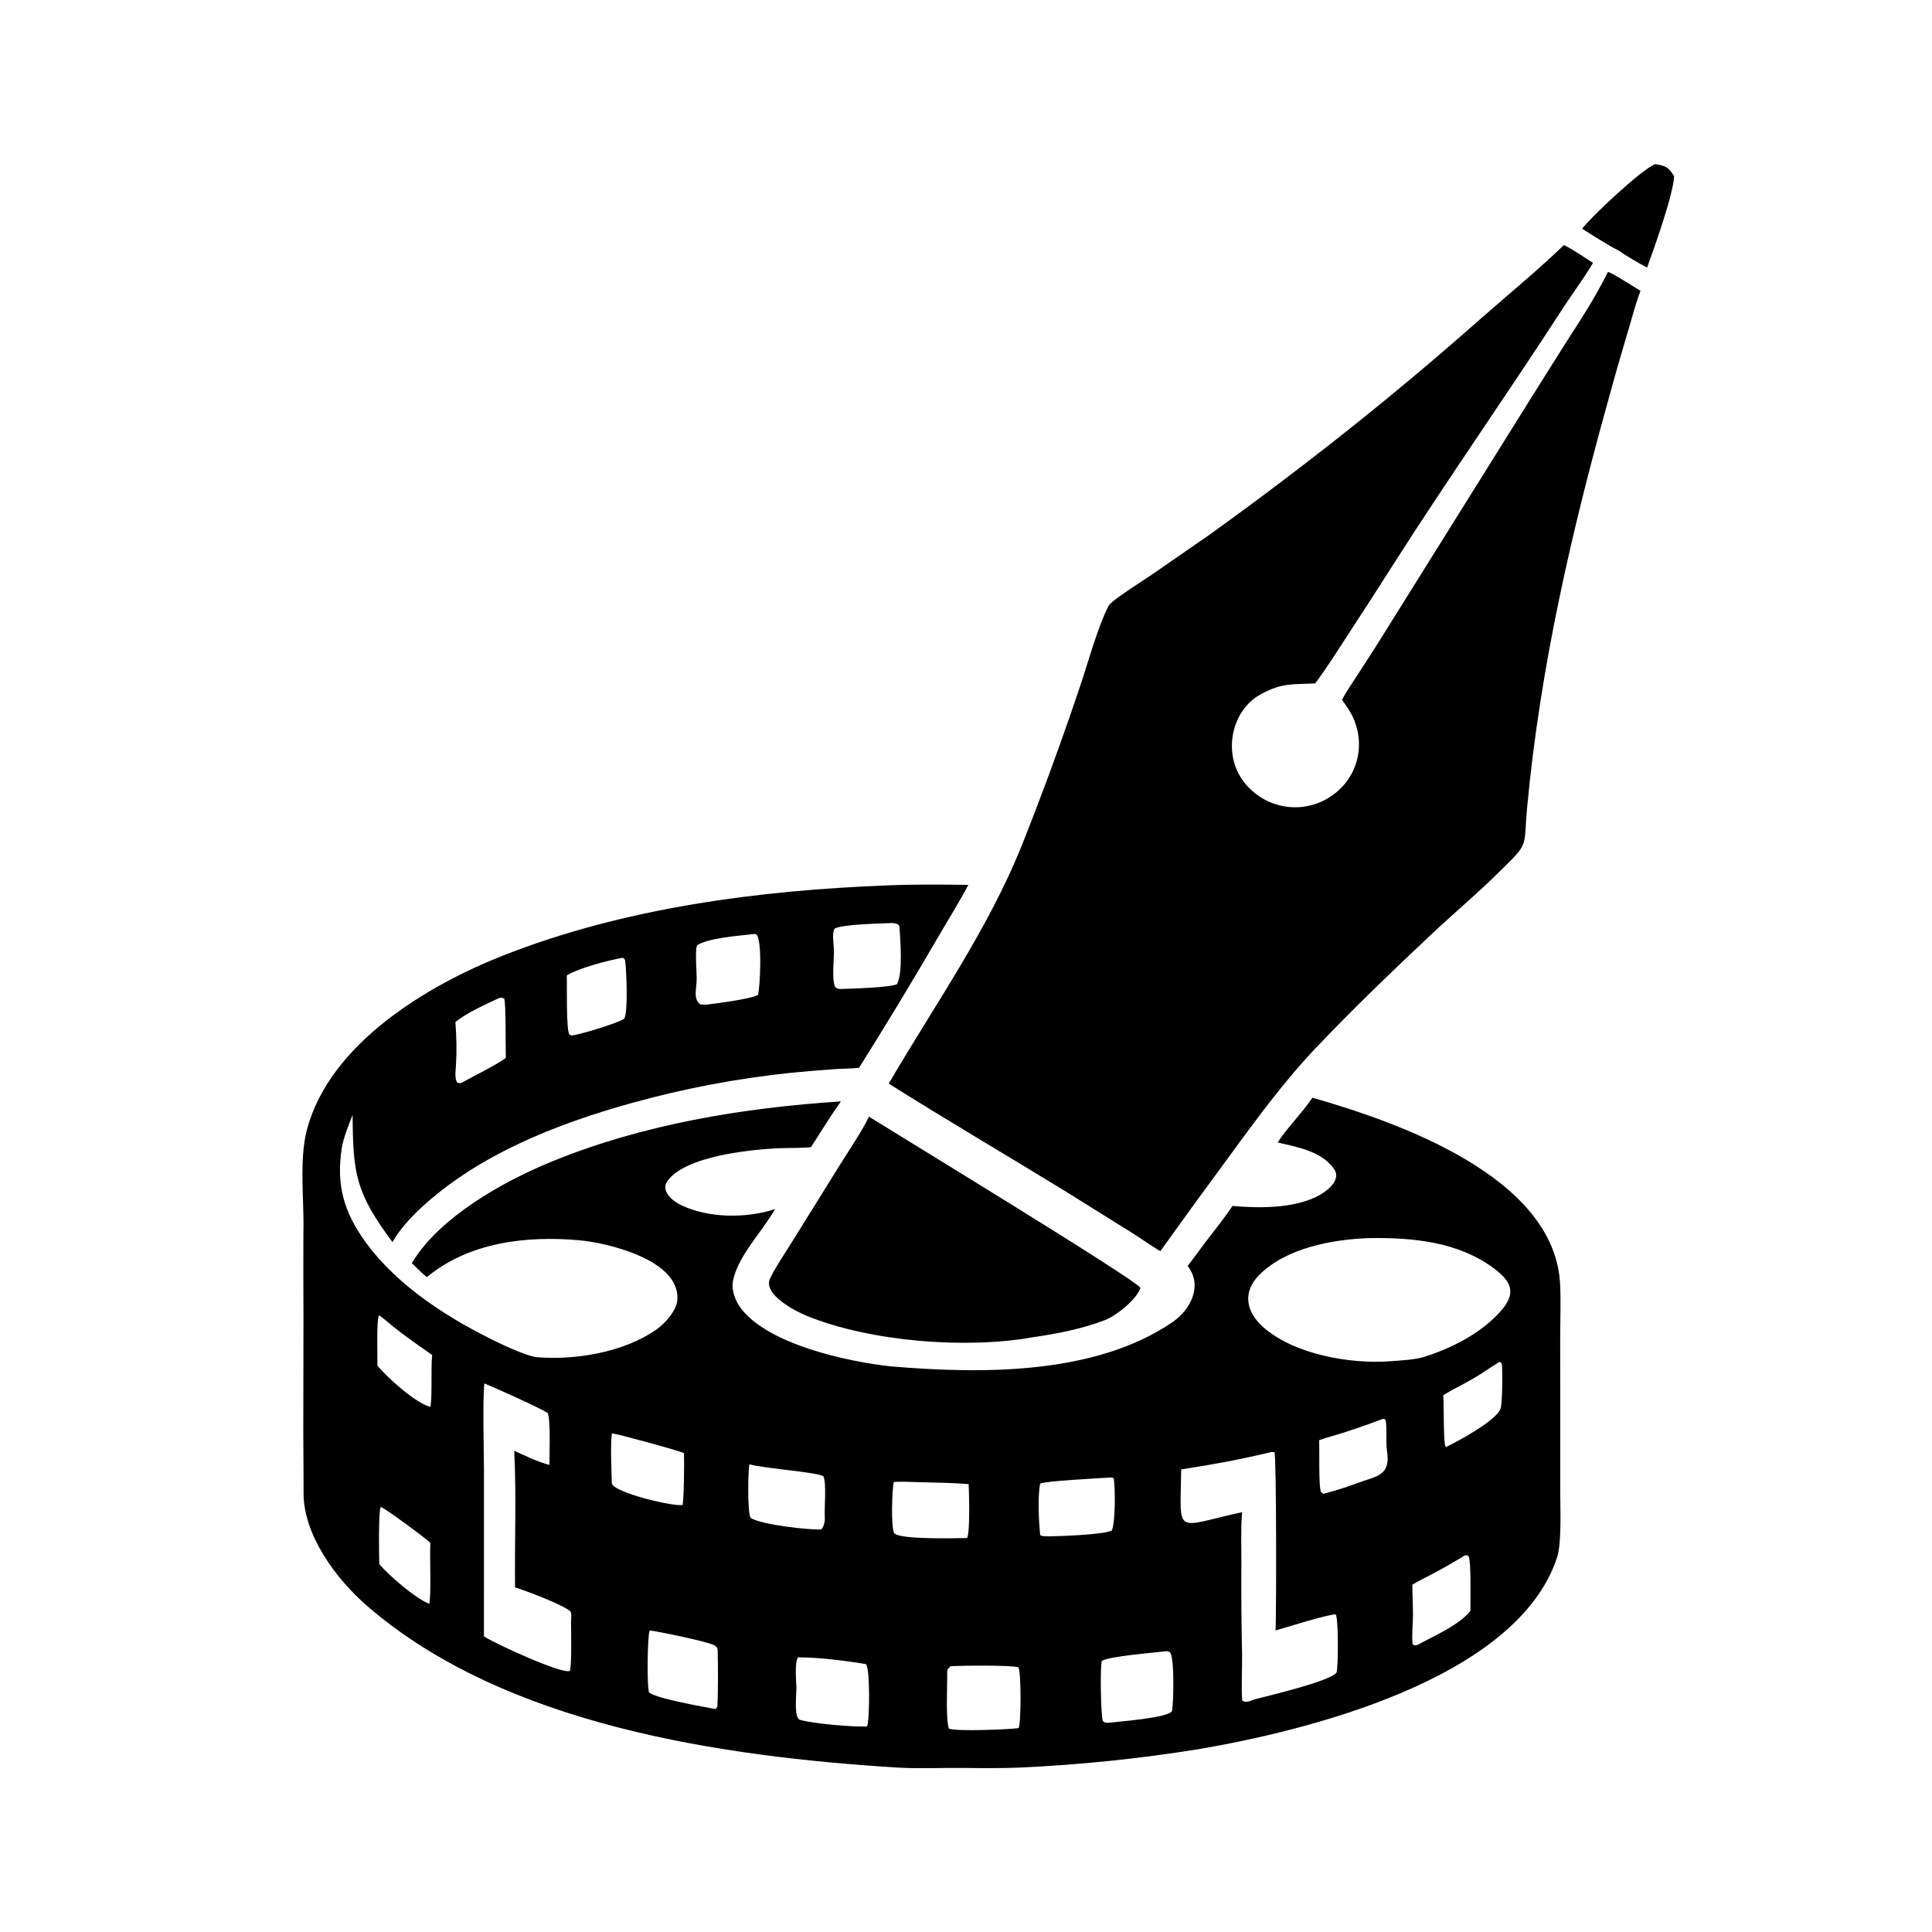
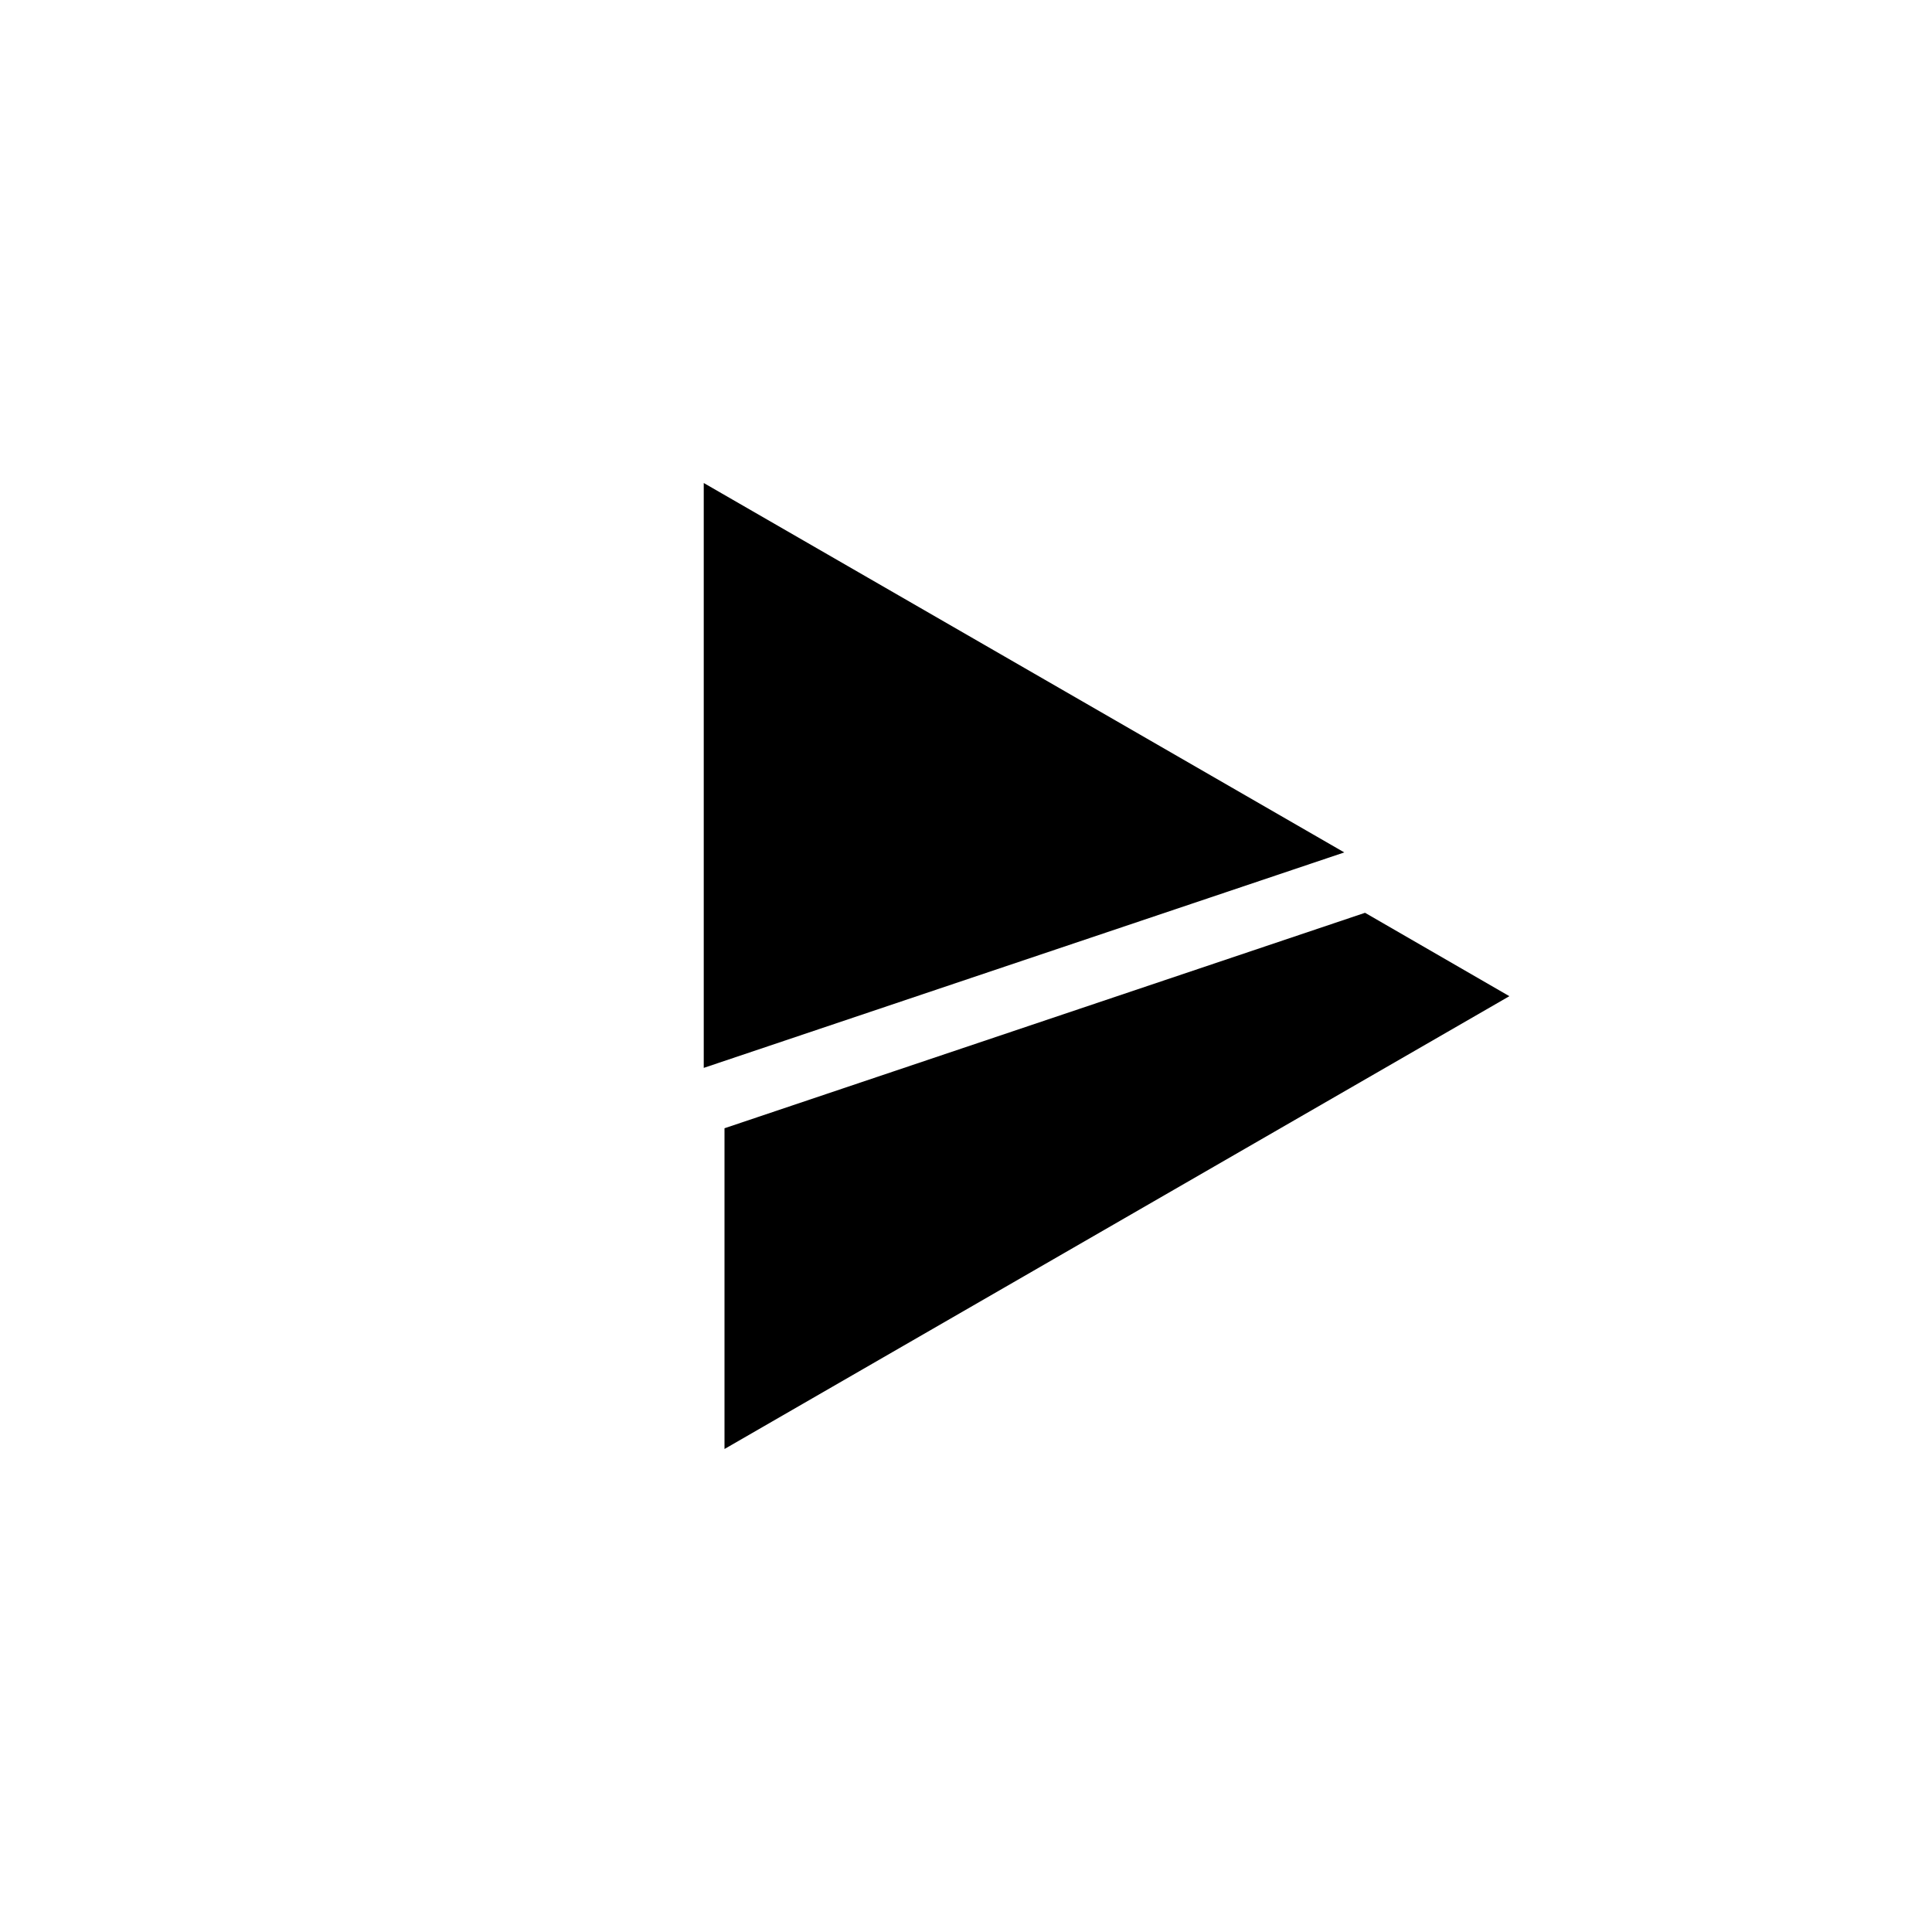
- <svg xmlns="http://www.w3.org/2000/svg" version="1.1" viewBox="0 0 2048 2048" width="1000" height="1000" preserveAspectRatio="none" display="block">
-   <path fill="#000000" d="M 940.236 938.562 C 967.38 937.422 999.213 937.595 1026.46 937.994 C 1017.49 955.171 1003.45 977.803 993.47 994.984 C 966.65 1041.08 939.044 1086.71 910.665 1131.85 C 903.294 1132.81 893.23 1132.8 885.526 1133.26 C 869.609 1134.38 853.71 1135.72 837.831 1137.28 C 780.972 1143.25 724.709 1153.94 669.623 1169.25 C 590.047 1191.36 506.468 1224.09 445.04 1281.57 C 434.511 1291.43 423.099 1304.12 416.014 1316.66 C 377.232 1264.41 374.077 1244.64 373.8 1181.93 C 369.558 1192.46 363.913 1206.37 362.235 1217.39 C 356.33 1256.15 364.529 1284.94 387.429 1316.54 C 422.039 1364.29 477.942 1399.35 530.534 1424.36 C 538.922 1428.34 560.228 1437.95 569.027 1438.67 C 609.968 1442.04 661.194 1433.51 695.398 1409.63 C 704.782 1403.18 717.41 1389.18 718.084 1377.47 C 720.523 1335.14 643.057 1317.29 613.705 1314.7 C 557.455 1309.72 496.763 1317.04 452.544 1353.81 C 447.026 1349.46 441.593 1343.9 436.519 1338.96 C 465.571 1290.49 532.804 1252.66 584.607 1231.43 C 681.582 1191.69 787.474 1174.34 891.376 1167.52 C 880.356 1182.97 870.073 1199.98 859.663 1216.02 C 850.533 1217.12 836.743 1216.75 827.096 1217.13 C 807.655 1217.92 788.297 1220.11 769.173 1223.69 C 750.539 1227.3 719.725 1235.27 707.697 1251.6 C 699.818 1262.3 712.714 1273.06 721.807 1277.4 C 751.324 1291.49 790.926 1291.68 821.562 1281.7 C 807.435 1306.63 782.735 1330.52 777.085 1357.35 C 774.938 1367.55 779.427 1379.16 785.673 1387.26 C 814.851 1425.12 897.831 1443.43 945 1448.47 C 1040.61 1456.48 1160.71 1457.67 1242.87 1401.53 C 1262.11 1388.38 1275.28 1362.65 1258.97 1341.99 C 1265.31 1333.64 1271.58 1325.24 1277.79 1316.78 C 1287.49 1304.26 1297.65 1291.5 1306.47 1278.38 C 1334.45 1280.73 1368.85 1281.17 1394.81 1268.93 C 1404.52 1264.35 1423.1 1251.63 1413.97 1238.92 C 1400.49 1220.13 1375.45 1216.1 1354.43 1211.06 C 1361.97 1198.5 1380.39 1179.71 1391.24 1163.61 C 1480.39 1189.17 1648.13 1246.9 1653.78 1361.33 C 1654.63 1378.38 1653.94 1397.77 1653.87 1414.97 L 1653.91 1498.75 L 1653.91 1581.96 C 1653.91 1599.57 1655.55 1635.85 1650.54 1651.05 C 1607.63 1781.21 1380.58 1835.52 1270.54 1854.18 C 1207.84 1864.28 1144.61 1870.8 1081.17 1873.69 C 1063.45 1874.51 1039.69 1874.33 1021.5 1874.09 C 999.986 1873.82 973.007 1875.04 951.915 1873.73 C 765.002 1862.09 535.818 1829.03 389.558 1702.7 C 355.904 1673.63 321.599 1626.99 321.792 1582.48 C 321.882 1561.85 321.485 1539.85 321.501 1519.06 L 321.688 1395.05 C 321.607 1365.96 321.406 1336.62 321.611 1307.46 C 322.651 1273.65 316.767 1230.01 325.36 1197.53 C 349.456 1106.44 452.693 1044.57 534.163 1012.57 C 662.116 962.318 803.958 943.843 940.236 938.562 z M 1473.82 1442.99 C 1483.88 1442.16 1499.16 1441.49 1508.69 1438.64 C 1538.01 1429.61 1569.3 1413.73 1590.07 1390.73 C 1607.45 1371.48 1603.17 1359.2 1584.04 1344.84 C 1545.62 1316.01 1496.99 1311.75 1450.89 1312.44 C 1412.26 1313.84 1363.59 1322.87 1335.1 1351.22 C 1316.63 1369.6 1320.81 1390.77 1339.28 1407.01 C 1371.97 1435.76 1431.32 1446.17 1473.82 1442.99 z M 648.646 1519.41 C 646.862 1530.42 648.283 1561.11 648.517 1572 C 648.733 1582.04 715.606 1597.64 723.642 1595.26 C 725.064 1587.23 725.479 1549.49 724.949 1540.34 C 719.013 1537.53 655.019 1520.01 648.646 1519.41 z M 1352.15 1728.32 C 1353.06 1708.59 1353.12 1543.07 1350.96 1539.33 L 1347.95 1539.17 C 1310.72 1547.98 1289.22 1551.75 1252.1 1557.68 C 1251.26 1629.06 1243.68 1618.86 1316.73 1602.98 C 1315.21 1616.61 1315.91 1639.86 1315.91 1654.4 C 1315.68 1687.67 1315.93 1720.94 1316.67 1754.2 C 1316.85 1765.21 1315.65 1793.27 1316.87 1802.71 C 1321.17 1805.43 1325.18 1803.1 1329.74 1801.44 C 1345.54 1797.3 1408.54 1782.54 1416.68 1773.23 C 1418.8 1767.57 1418.82 1715.71 1416 1711.39 C 1408.96 1710.67 1362.47 1725.53 1352.15 1728.32 z M 605.523 1097.68 C 612.476 1097.46 655.223 1084.57 661.705 1079.89 C 665.908 1072.81 664.1 1029.09 662.723 1018.68 C 662.441 1016.54 661.616 1016.29 660.244 1015.24 C 644.779 1017.94 613.851 1026.03 600.802 1033.96 C 601.22 1042.56 599.915 1093.83 603.794 1096.67 C 604.333 1097.06 604.947 1097.34 605.523 1097.68 z M 1398.31 1526.75 C 1398.92 1536.97 1397.59 1575.97 1400.35 1581.67 L 1402.78 1583.54 C 1414.65 1580.35 1425.49 1577.23 1438.36 1572.33 C 1458.91 1564.49 1474.77 1565.23 1470.15 1537.08 C 1469 1530.07 1470.55 1509.48 1468.51 1504.72 C 1467.9 1504.53 1466.63 1504.07 1466.06 1504.02 C 1448.25 1510.64 1430.48 1517.07 1412.21 1522.29 C 1407.53 1523.63 1402.85 1524.98 1398.31 1526.75 z M 513.309 1466.5 C 511.533 1491.28 512.963 1533.85 513.01 1559.78 L 512.983 1734.54 C 522.107 1741.14 596.269 1775.34 604.16 1771.18 C 606.211 1764.11 605.354 1728.36 605.301 1718.75 C 605.487 1715.63 606.199 1709.34 604.232 1707.73 C 595.053 1700.25 556.047 1685.8 545.974 1682.7 C 545.42 1636.85 547.499 1582.79 545.088 1537.86 C 557.164 1543.27 569.742 1549.69 582.423 1552.83 C 582.329 1542.25 583.899 1505.01 580.575 1497.95 C 575.764 1493.91 519.856 1468.82 513.309 1466.5 z M 1497.12 1679.9 C 1497.18 1690.49 1497.8 1700.8 1497.81 1711.45 C 1497.82 1720.13 1496.37 1734.67 1497.36 1742.7 C 1499.86 1744.77 1498.35 1744.12 1502.36 1743.79 C 1519.89 1734.3 1547.25 1722.47 1558.71 1707.5 C 1558.58 1696.92 1559.64 1656.09 1556.87 1649.67 C 1554.98 1648.57 1555.12 1648.62 1552.93 1648.72 C 1541.72 1655.61 1530.29 1662.15 1518.66 1668.31 C 1513.02 1671.33 1502.08 1676.63 1497.12 1679.9 z M 794.298 1552.24 C 793.109 1559.37 792.014 1603.32 795.79 1608.99 C 806 1616.29 859.559 1622.14 870.752 1621.24 C 873.399 1617.58 874.64 1613.2 874.315 1608.77 C 873.613 1599.19 876.418 1572.19 872.764 1564.79 C 864.49 1560.34 810.796 1556.73 794.298 1552.24 z M 749.029 1064.94 C 759.042 1063.74 796.297 1058.95 803.502 1054.66 C 805.834 1046.07 808.213 994.944 801.528 990.295 C 799.525 990.215 798.492 989.959 796.643 990.416 C 781.669 992.133 752.509 994.114 739.399 1001.73 C 736.187 1003.59 738.842 1033.2 738.446 1038.18 C 738.728 1047.43 734.18 1058.69 742.421 1064.73 C 744.716 1064.87 746.717 1065.03 749.029 1064.94 z M 402.097 1658.07 C 412.267 1670.16 440.904 1694.84 455.092 1700.09 C 457.304 1687.72 455.38 1650.76 456.186 1635.51 C 451.641 1630.85 407.847 1598.42 403.538 1597.42 C 401.033 1603.01 401.761 1649.43 402.097 1658.07 z M 458.088 1436.34 C 443.803 1426.23 429.43 1416.44 415.804 1405.45 C 412.887 1403.1 404.48 1395.52 401.659 1394.36 C 398.904 1400.45 400.254 1437.61 400.088 1447.6 C 410.556 1460.45 440.65 1487.38 456.134 1491.36 C 458.374 1482.56 456.675 1449.59 458.088 1436.34 z M 1589.48 1443.61 C 1579.4 1449.85 1570.57 1456.29 1560.01 1462.3 C 1550.5 1467.73 1538.94 1473.28 1529.94 1478.99 C 1530.74 1489.37 1529.86 1530.17 1532.52 1534.03 C 1544.25 1528.59 1585.35 1506.36 1590.54 1493.64 C 1592.66 1488.44 1592.98 1451.42 1591.89 1445.55 C 1590.64 1444.24 1591.01 1444.29 1589.48 1443.61 z M 482.727 1083.4 C 483.892 1098.92 484.299 1113.7 483.341 1129.25 C 483.036 1134.2 481.599 1144.5 485.01 1147.86 L 488.401 1148.23 C 499.704 1142.03 527.704 1128.04 536.189 1121.44 C 535.785 1111.94 536.524 1063.51 534.419 1058.35 C 532.011 1057.6 532.154 1057.6 529.638 1057.72 C 515.086 1064.58 495.011 1073.42 482.727 1083.4 z M 1026.82 1573.29 C 1010.63 1571.76 993.013 1571.73 976.675 1571.24 C 969.945 1571.03 953.531 1570.31 947.453 1570.99 C 945.496 1579.35 944.398 1619.06 947.792 1624.97 C 952.062 1632.41 1015.62 1630.46 1025.15 1630.39 C 1028.5 1623.53 1027.21 1582.78 1026.82 1573.29 z M 1173.64 1566.43 C 1163.94 1567.09 1107.5 1569.91 1102.65 1572.72 C 1099.82 1585.92 1101.16 1612.96 1102.62 1626.82 C 1102.82 1628.65 1109.79 1628.6 1111.49 1628.6 C 1123.49 1628.41 1170.46 1626.9 1178.61 1622.34 C 1182.47 1613.31 1182.24 1577.64 1180.71 1567.61 L 1179.51 1566.31 C 1176.63 1566.19 1176.47 1566.06 1173.64 1566.43 z M 945.802 978.432 C 932.213 979.106 894.699 979.589 884.886 984.219 C 881.849 987.902 883.528 999.638 883.896 1004.73 C 884.653 1015.18 881.182 1037.42 885.315 1046.27 C 888.378 1048.58 886.678 1047.8 890.75 1048.35 C 900.428 1048.12 945.257 1046.87 950.921 1043.12 C 957.246 1031.05 954.425 996.951 953.47 982.713 C 953.231 979.138 948.655 978.747 945.802 978.432 z M 688.63 1728.42 C 686.284 1734.29 685.615 1788.21 688.043 1794.08 C 696.423 1800.78 745.585 1809.21 758.627 1811.68 C 759.258 1810.77 759.889 1809.87 760.52 1808.96 C 761.261 1789.75 761.219 1768.56 760.759 1749.34 C 760.687 1746.34 758.497 1744.85 757.269 1744.1 C 750.791 1740.16 692.759 1728.36 688.63 1728.42 z M 1235 1750.48 C 1223.42 1751.91 1174.44 1755.87 1167.96 1760.66 C 1166.03 1765.89 1166.89 1818.76 1169.06 1824.35 C 1171.15 1826.25 1171.2 1825.98 1174.09 1826.31 C 1183.57 1825.06 1240.47 1821.13 1242.42 1813.39 C 1243.81 1807.87 1245.5 1756.44 1240 1751.26 C 1236.9 1750.26 1237.93 1750.15 1235 1750.48 z M 1007.93 1766.2 C 1005.9 1768.03 1003.92 1769.26 1004.02 1772.53 C 1004.43 1785.39 1002.23 1822.14 1005.9 1832.44 C 1013.8 1835.6 1070.53 1833.26 1079.7 1831.9 C 1082.54 1827.62 1082.54 1772.07 1079.6 1767.49 C 1071.97 1764.87 1018.85 1765.61 1007.93 1766.2 z M 845.791 1756.9 C 842.232 1763 843.997 1782.06 844.21 1788.18 C 844.472 1795.74 841.137 1821.21 848.122 1823.15 C 863.026 1827.3 904.596 1830.82 919.167 1830.11 C 921.841 1825.01 922.649 1764.8 917.454 1763.93 C 897.229 1760.54 865.996 1756.57 845.791 1756.9 z" data-c-fill="ab48fe" fill-opacity="1" />
-   <path fill="#000000" d="M1657.8 259.78C1665.56 263.285 1680.99 273.749 1688.65 278.679 1678.88 295.275 1666.95 310.94 1656.47 327.149 1597.78 417.948 1535.24 506.874 1477.15 598.026 1461.14 623.243 1444.95 648.342 1428.57 673.321 1417.69 690.065 1406.1 708.649 1394.12 724.409 1370.13 725.71 1359.49 723.526 1336.74 735.785 1305.87 752.423 1296.61 796.199 1316.02 825.262 1326.05 840.288 1341.61 850.748 1359.31 854.371 1377.55 858.109 1396.53 854.177 1411.78 843.496 1439.69 824.303 1448.36 788.383 1433.09 758.096 1430.36 752.676 1426.11 746.864 1422.64 741.824 1426.02 734.843 1435.56 720.825 1440.1 713.782 1451.58 696.315 1462.8 678.679 1473.76 660.88L1624.21 419.968 1659.03 364.622C1675.58 338.841 1691 315.644 1704.52 288.151 1710.75 290.299 1731.91 303.99 1738.99 308.304 1733.71 322.238 1730.49 335.064 1726.28 349.331 1719.15 372.971 1712.33 396.704 1705.83 420.523 1665.96 563.087 1632.65 707.573 1618.89 855.248 1614.71 900.013 1622.03 892.235 1588.22 925.211 1566.96 946.403 1539.98 969.071 1517.76 990.008 1475.59 1029.75 1433.84 1069.63 1394 1111.76 1359.64 1148.1 1330.43 1188.4 1300.93 1228.65 1277.04 1261.04 1253.38 1293.59 1229.95 1326.32 1220.7 1320.79 1209.42 1312.86 1199.99 1306.88L1128.61 1262.34C1067.17 1224.65 1002.79 1186.95 942.093 1148.67 990.884 1065.03 1047.82 984.95 1083.79 894.531 1089.22 880.888 1094.56 867.266 1099.76 853.533 1115.42 812.494 1130.25 771.145 1144.25 729.51 1152.65 705.041 1163.58 664.35 1175.28 641.977 1178.06 636.652 1213.02 614.579 1220.88 609.218L1281.05 567.586C1307.76 548.447 1334.2 528.936 1360.37 509.061 1433.11 454.109 1503.67 396.327 1571.88 335.848 1598.92 312.196 1632.27 284.52 1657.8 259.78zM921.036 1183.65C950.35 1202.09 1205.18 1357.08 1208.89 1365.23 1204.92 1377.48 1183.45 1394.6 1171.49 1399.28 1148.58 1408.25 1120.34 1413.95 1096.05 1417.33 1025.22 1430.31 923.118 1422.44 855.435 1394.95 843.661 1390.17 808.21 1372.25 816.359 1355.09 821.836 1343.56 831.503 1329.47 838.47 1318.21L890.164 1235.11C897.611 1223.28 915.277 1196.51 920.453 1184.97L921.036 1183.65zM1754.67 173.967C1765.9 175.961 1768.45 176.829 1774.62 186.733 1773.61 207 1753.67 262.327 1746.02 283.62 1736.71 278.705 1724.15 271.497 1715.64 265.496 1705.47 260.525 1687.17 248.731 1677.07 242.507 1686.81 229.624 1740.77 178.966 1754.67 173.967z" data-c-fill="ab48fe" fill-opacity="1" />
+ <svg xmlns="http://www.w3.org/2000/svg" version="1.1" viewBox="0 0 1024 1024" width="1000" height="1000" preserveAspectRatio="none" display="block">
+   <path fill="#000000" d="M 373 256 L 712.5 451.8 L 373 566 Z" />
+   <path fill="#000000" d="M 384 598 L 723.5 483.8 L 800 528 L 384 768 Z" />
</svg>
